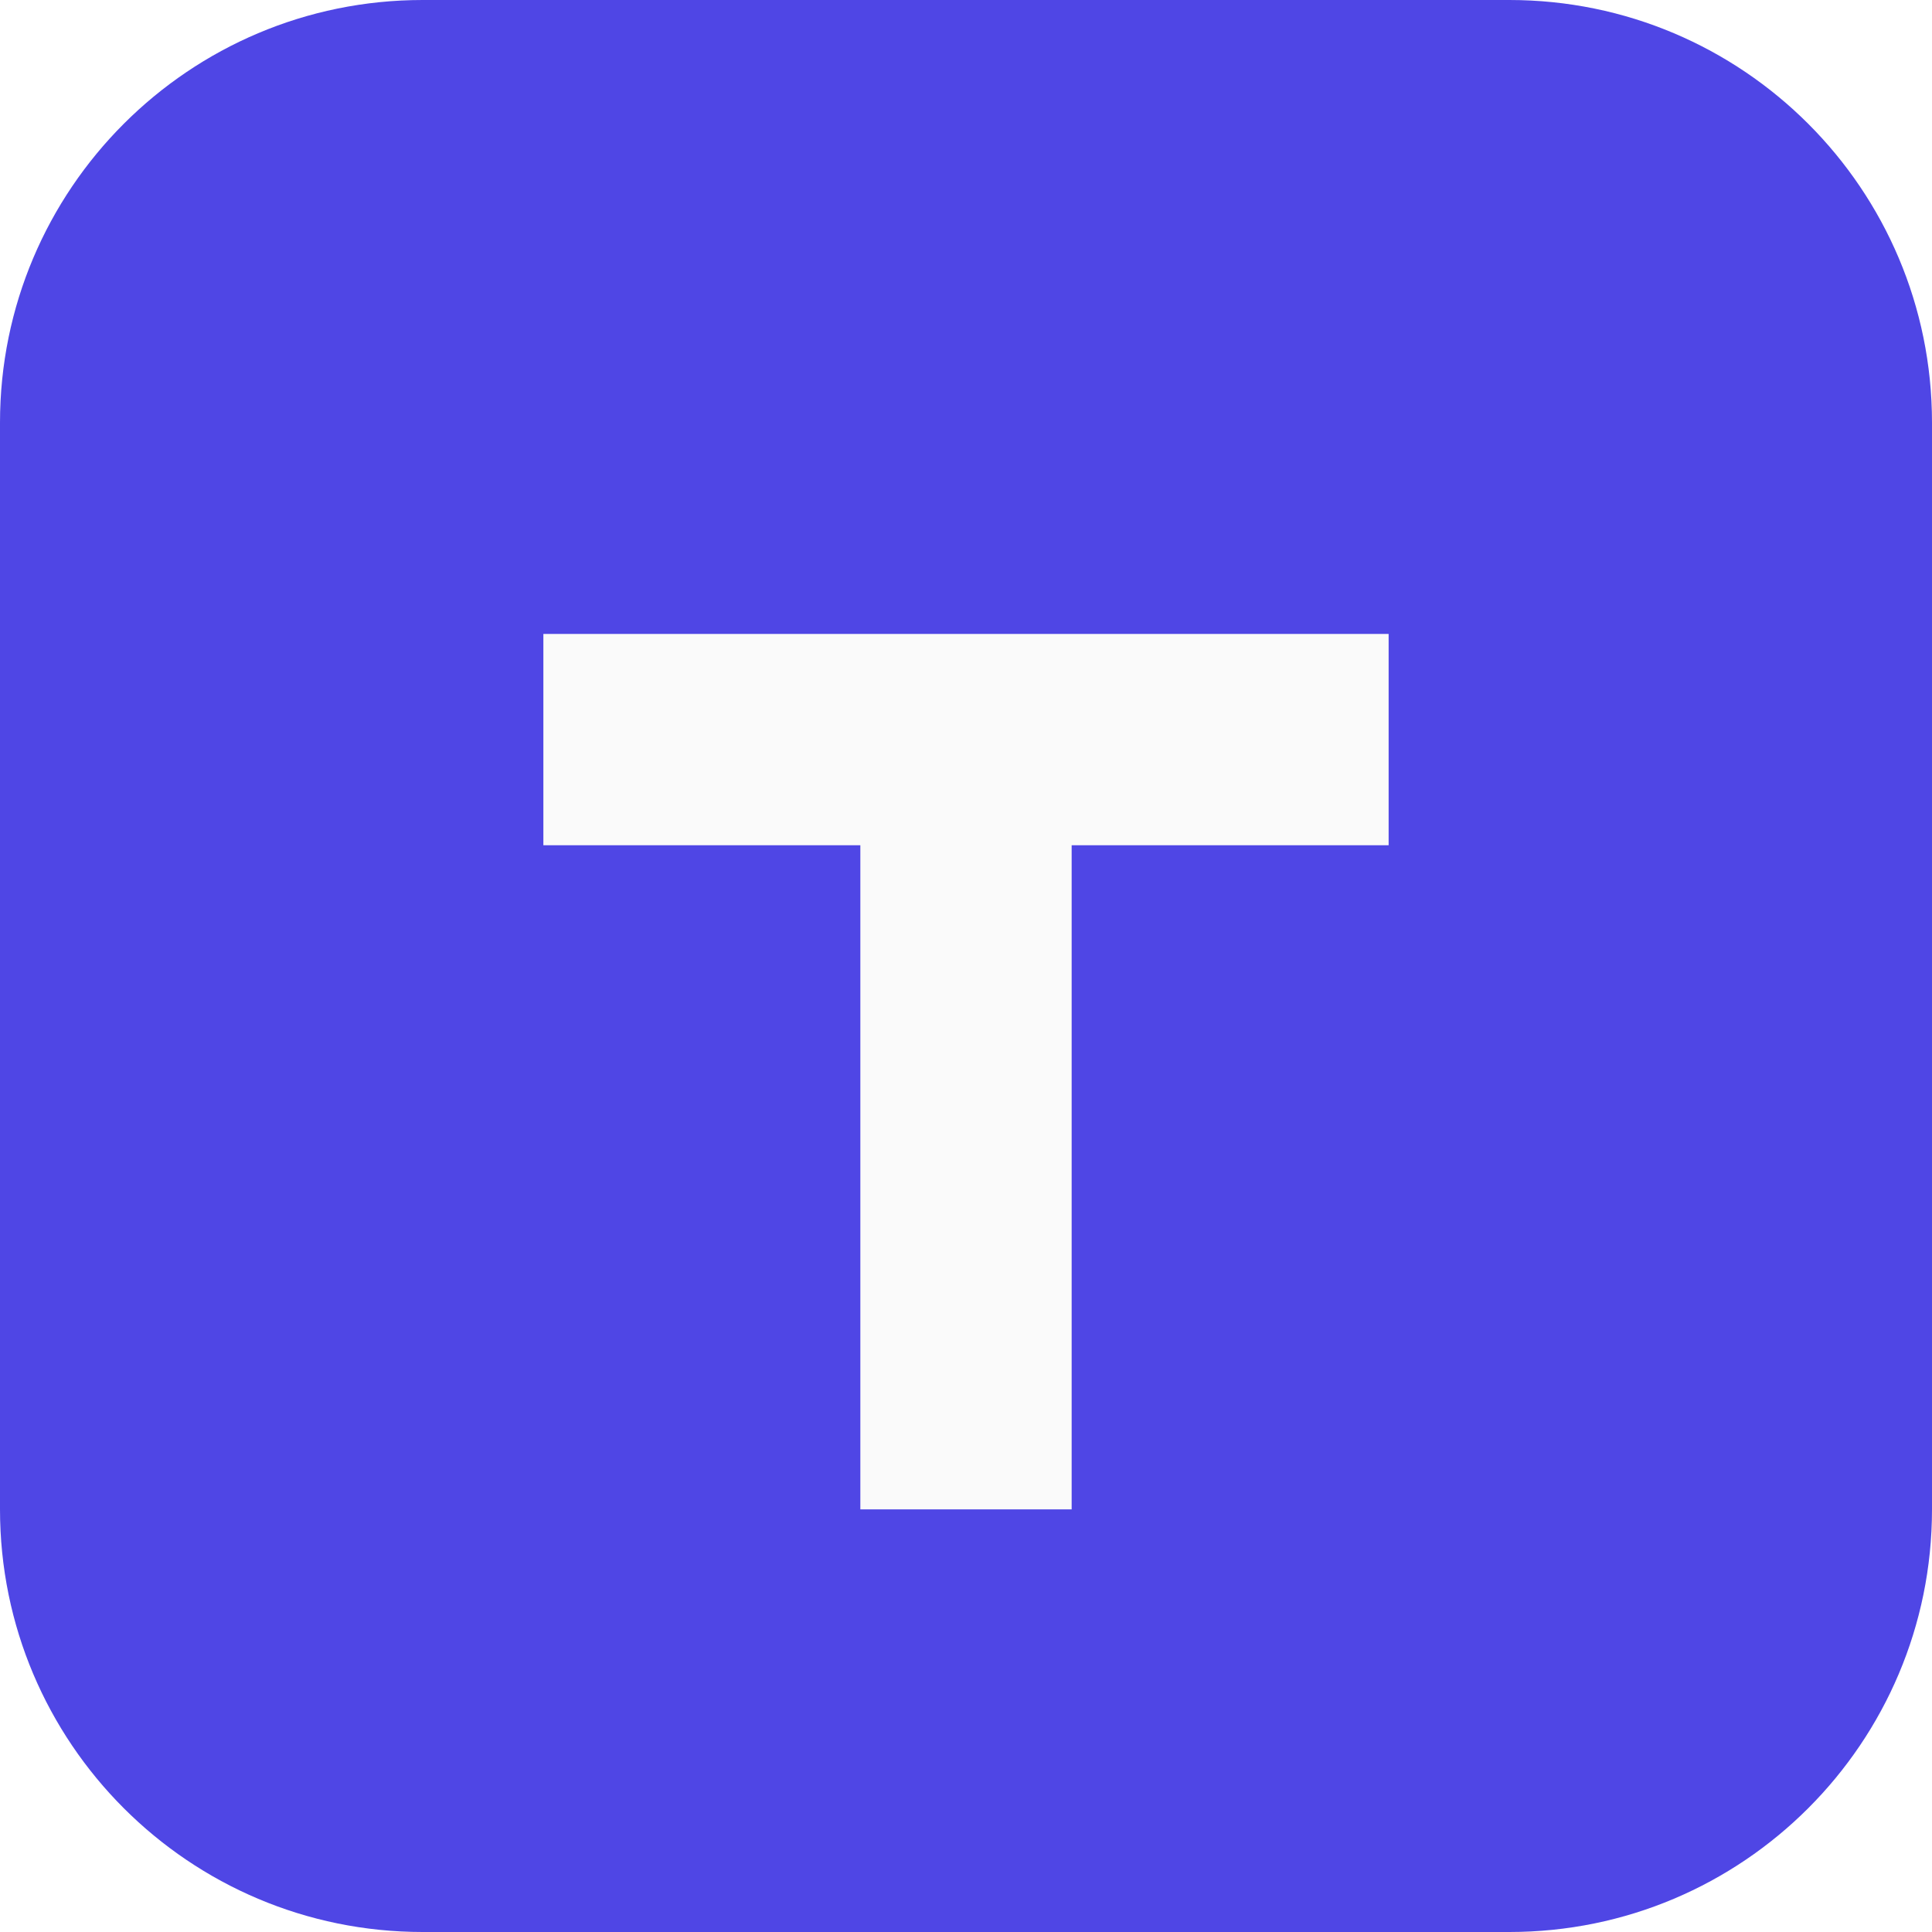
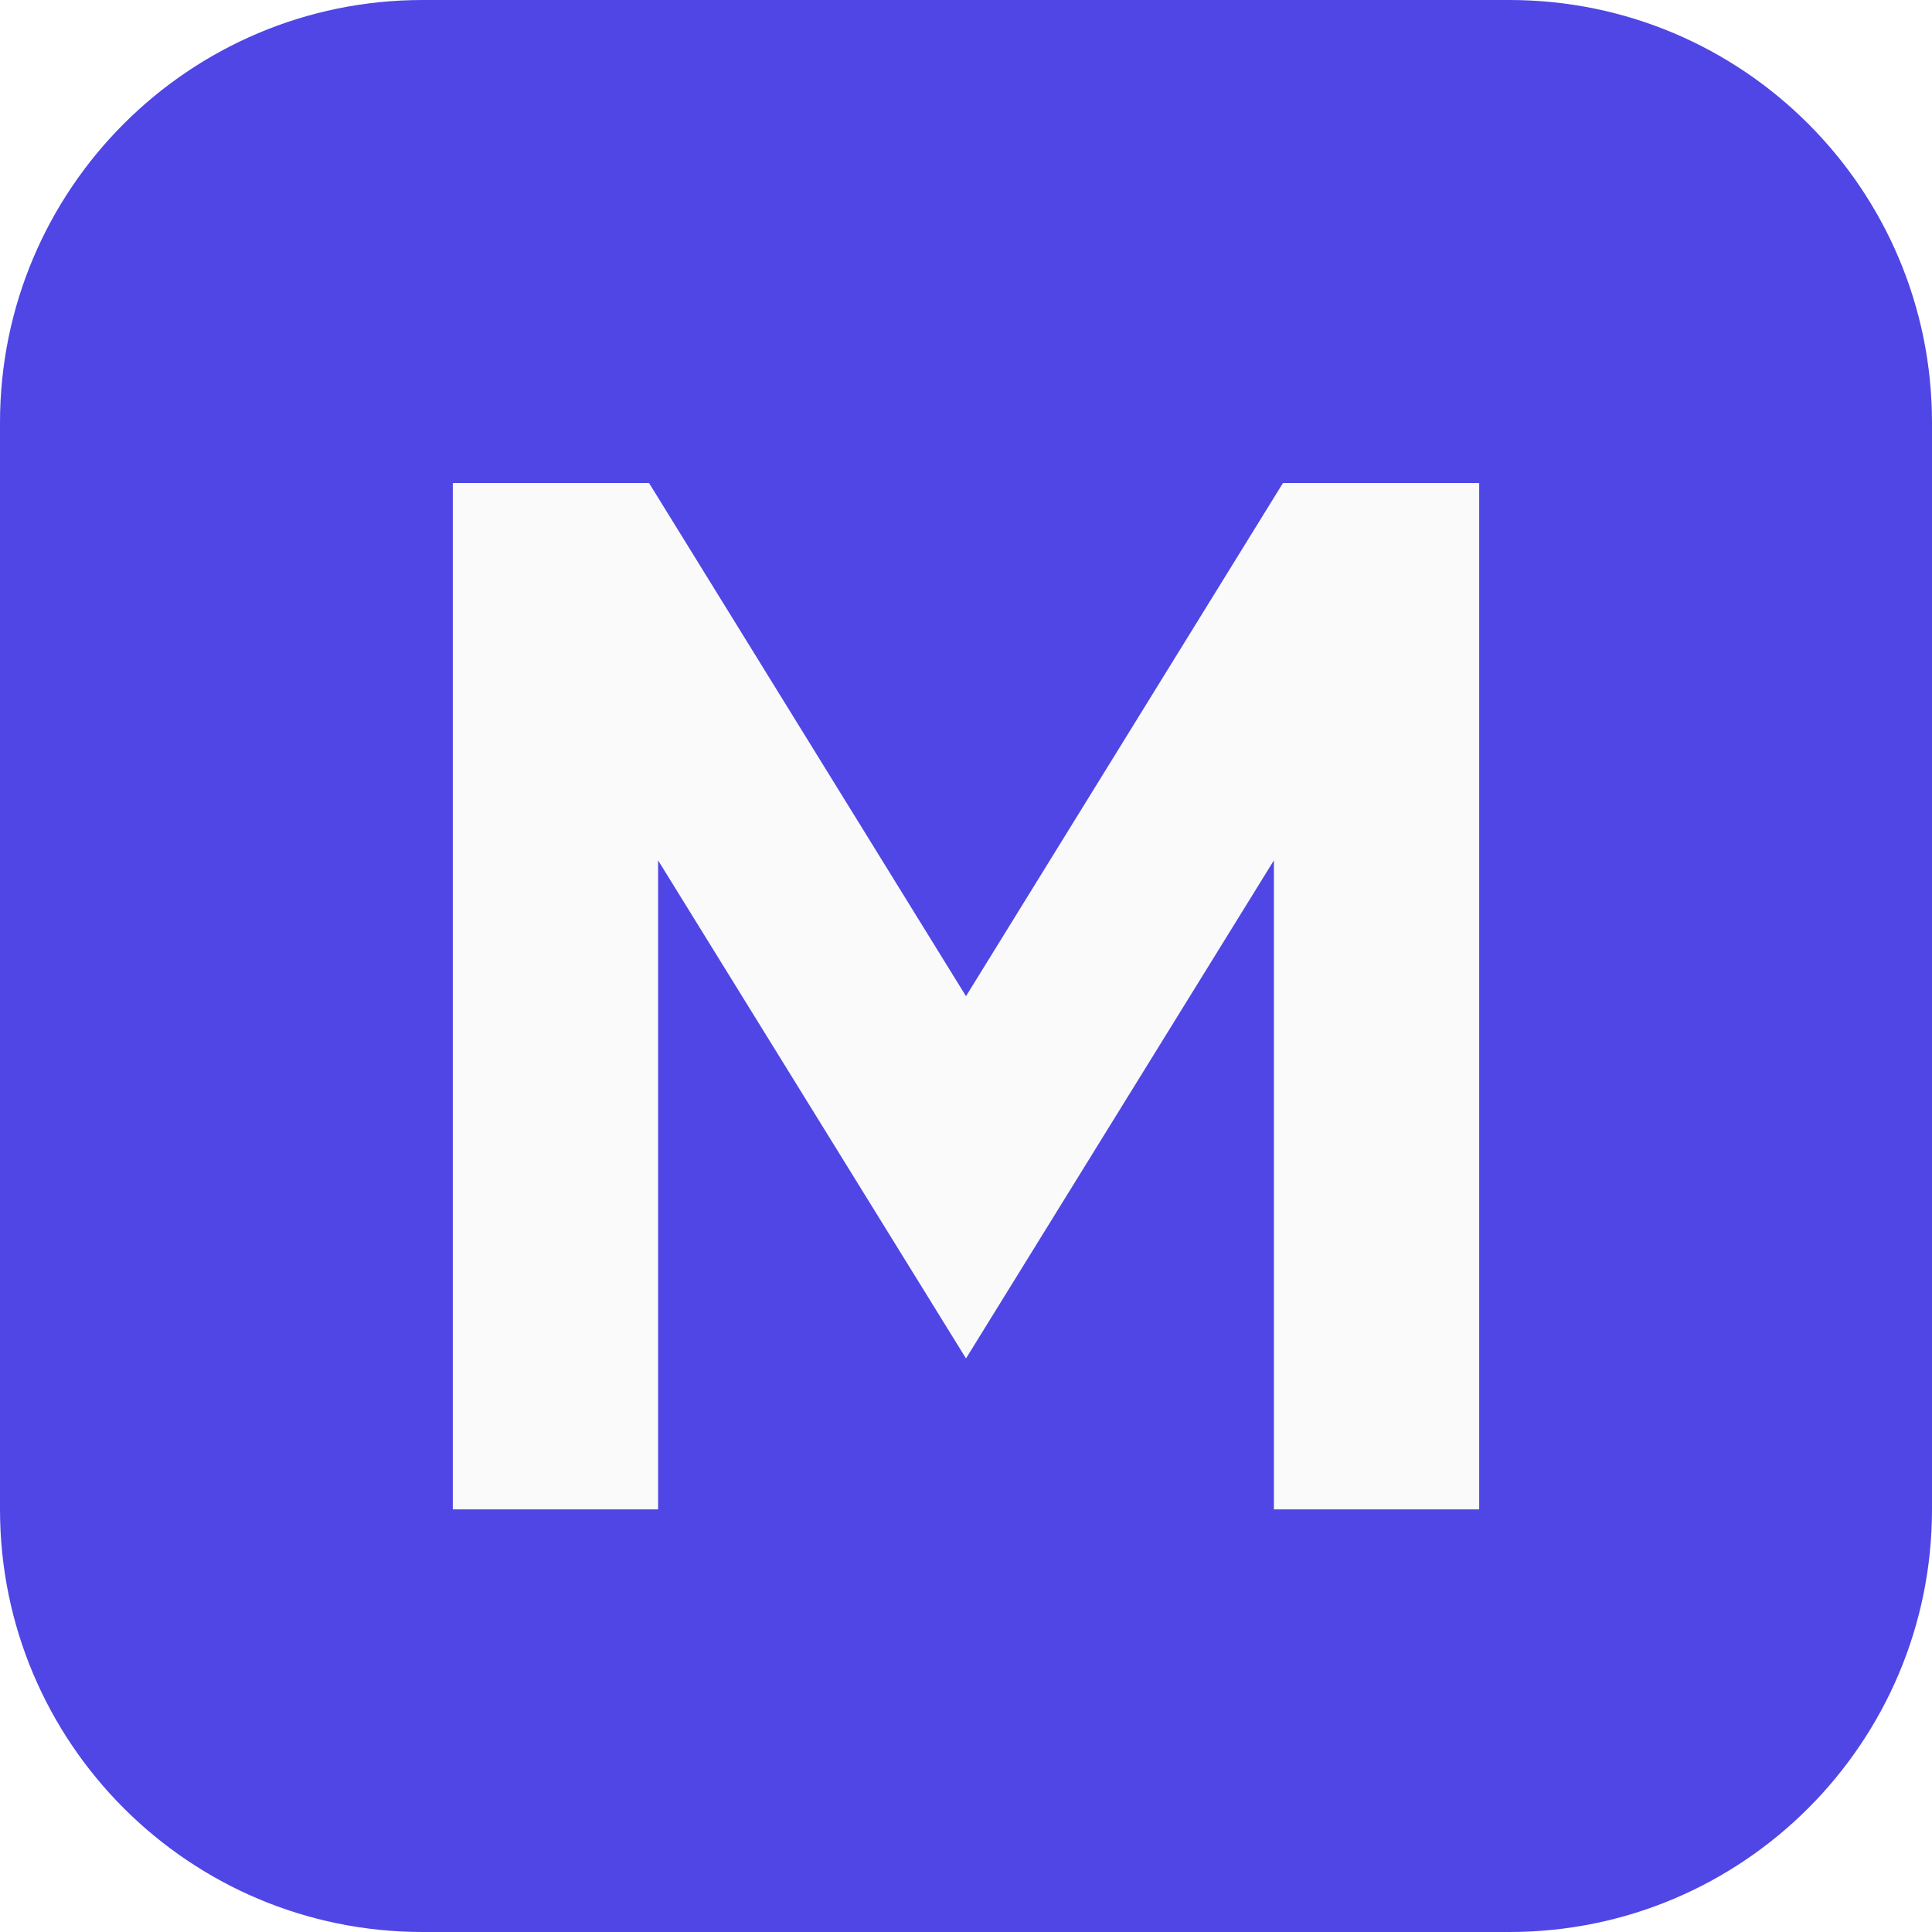
<svg xmlns="http://www.w3.org/2000/svg" width="64" height="64" viewBox="0 0 64 64">
  <rect width="64" height="64" rx="14" fill="#4F46E5" />
-   <path d="M18 21h28v7H35.5v22h-7V28H18z" fill="#FAFAFA" />
+   <path d="M15 50V16h6.5L32 33 42.5 16H49v34h-6.8V28.5L32 45 21.8 28.5V50z" fill="#FAFAFA" />
</svg>
